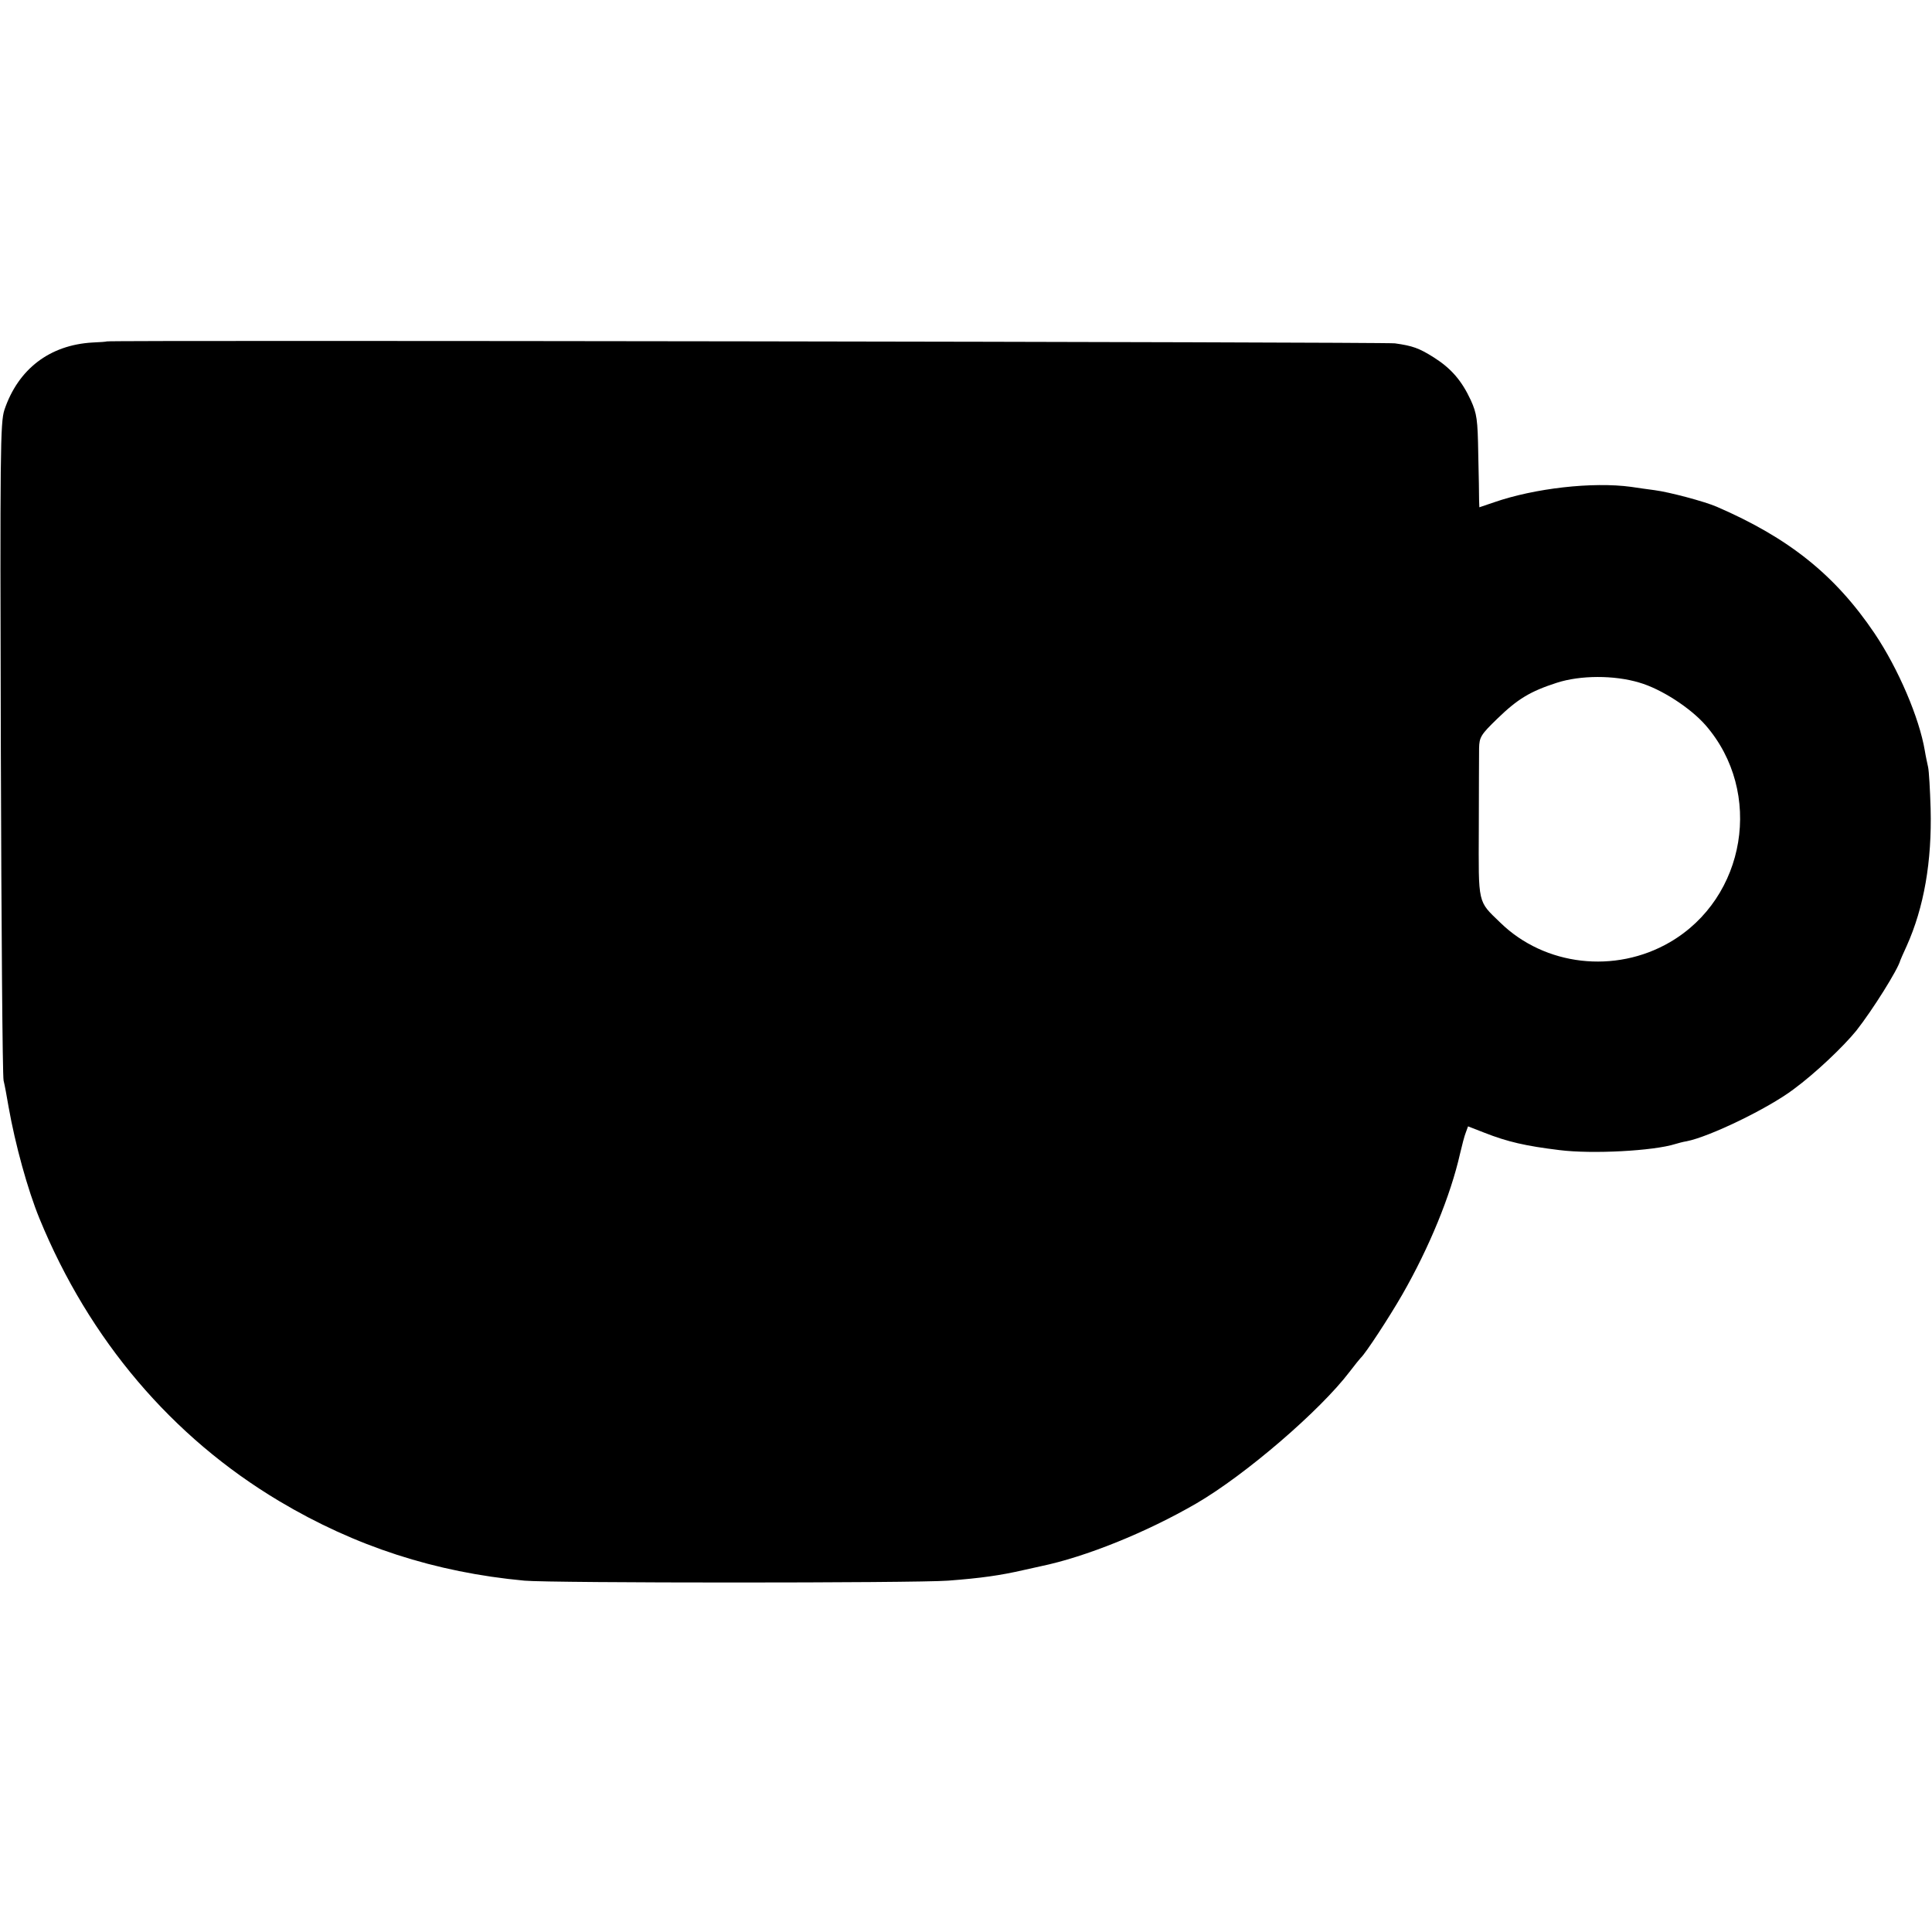
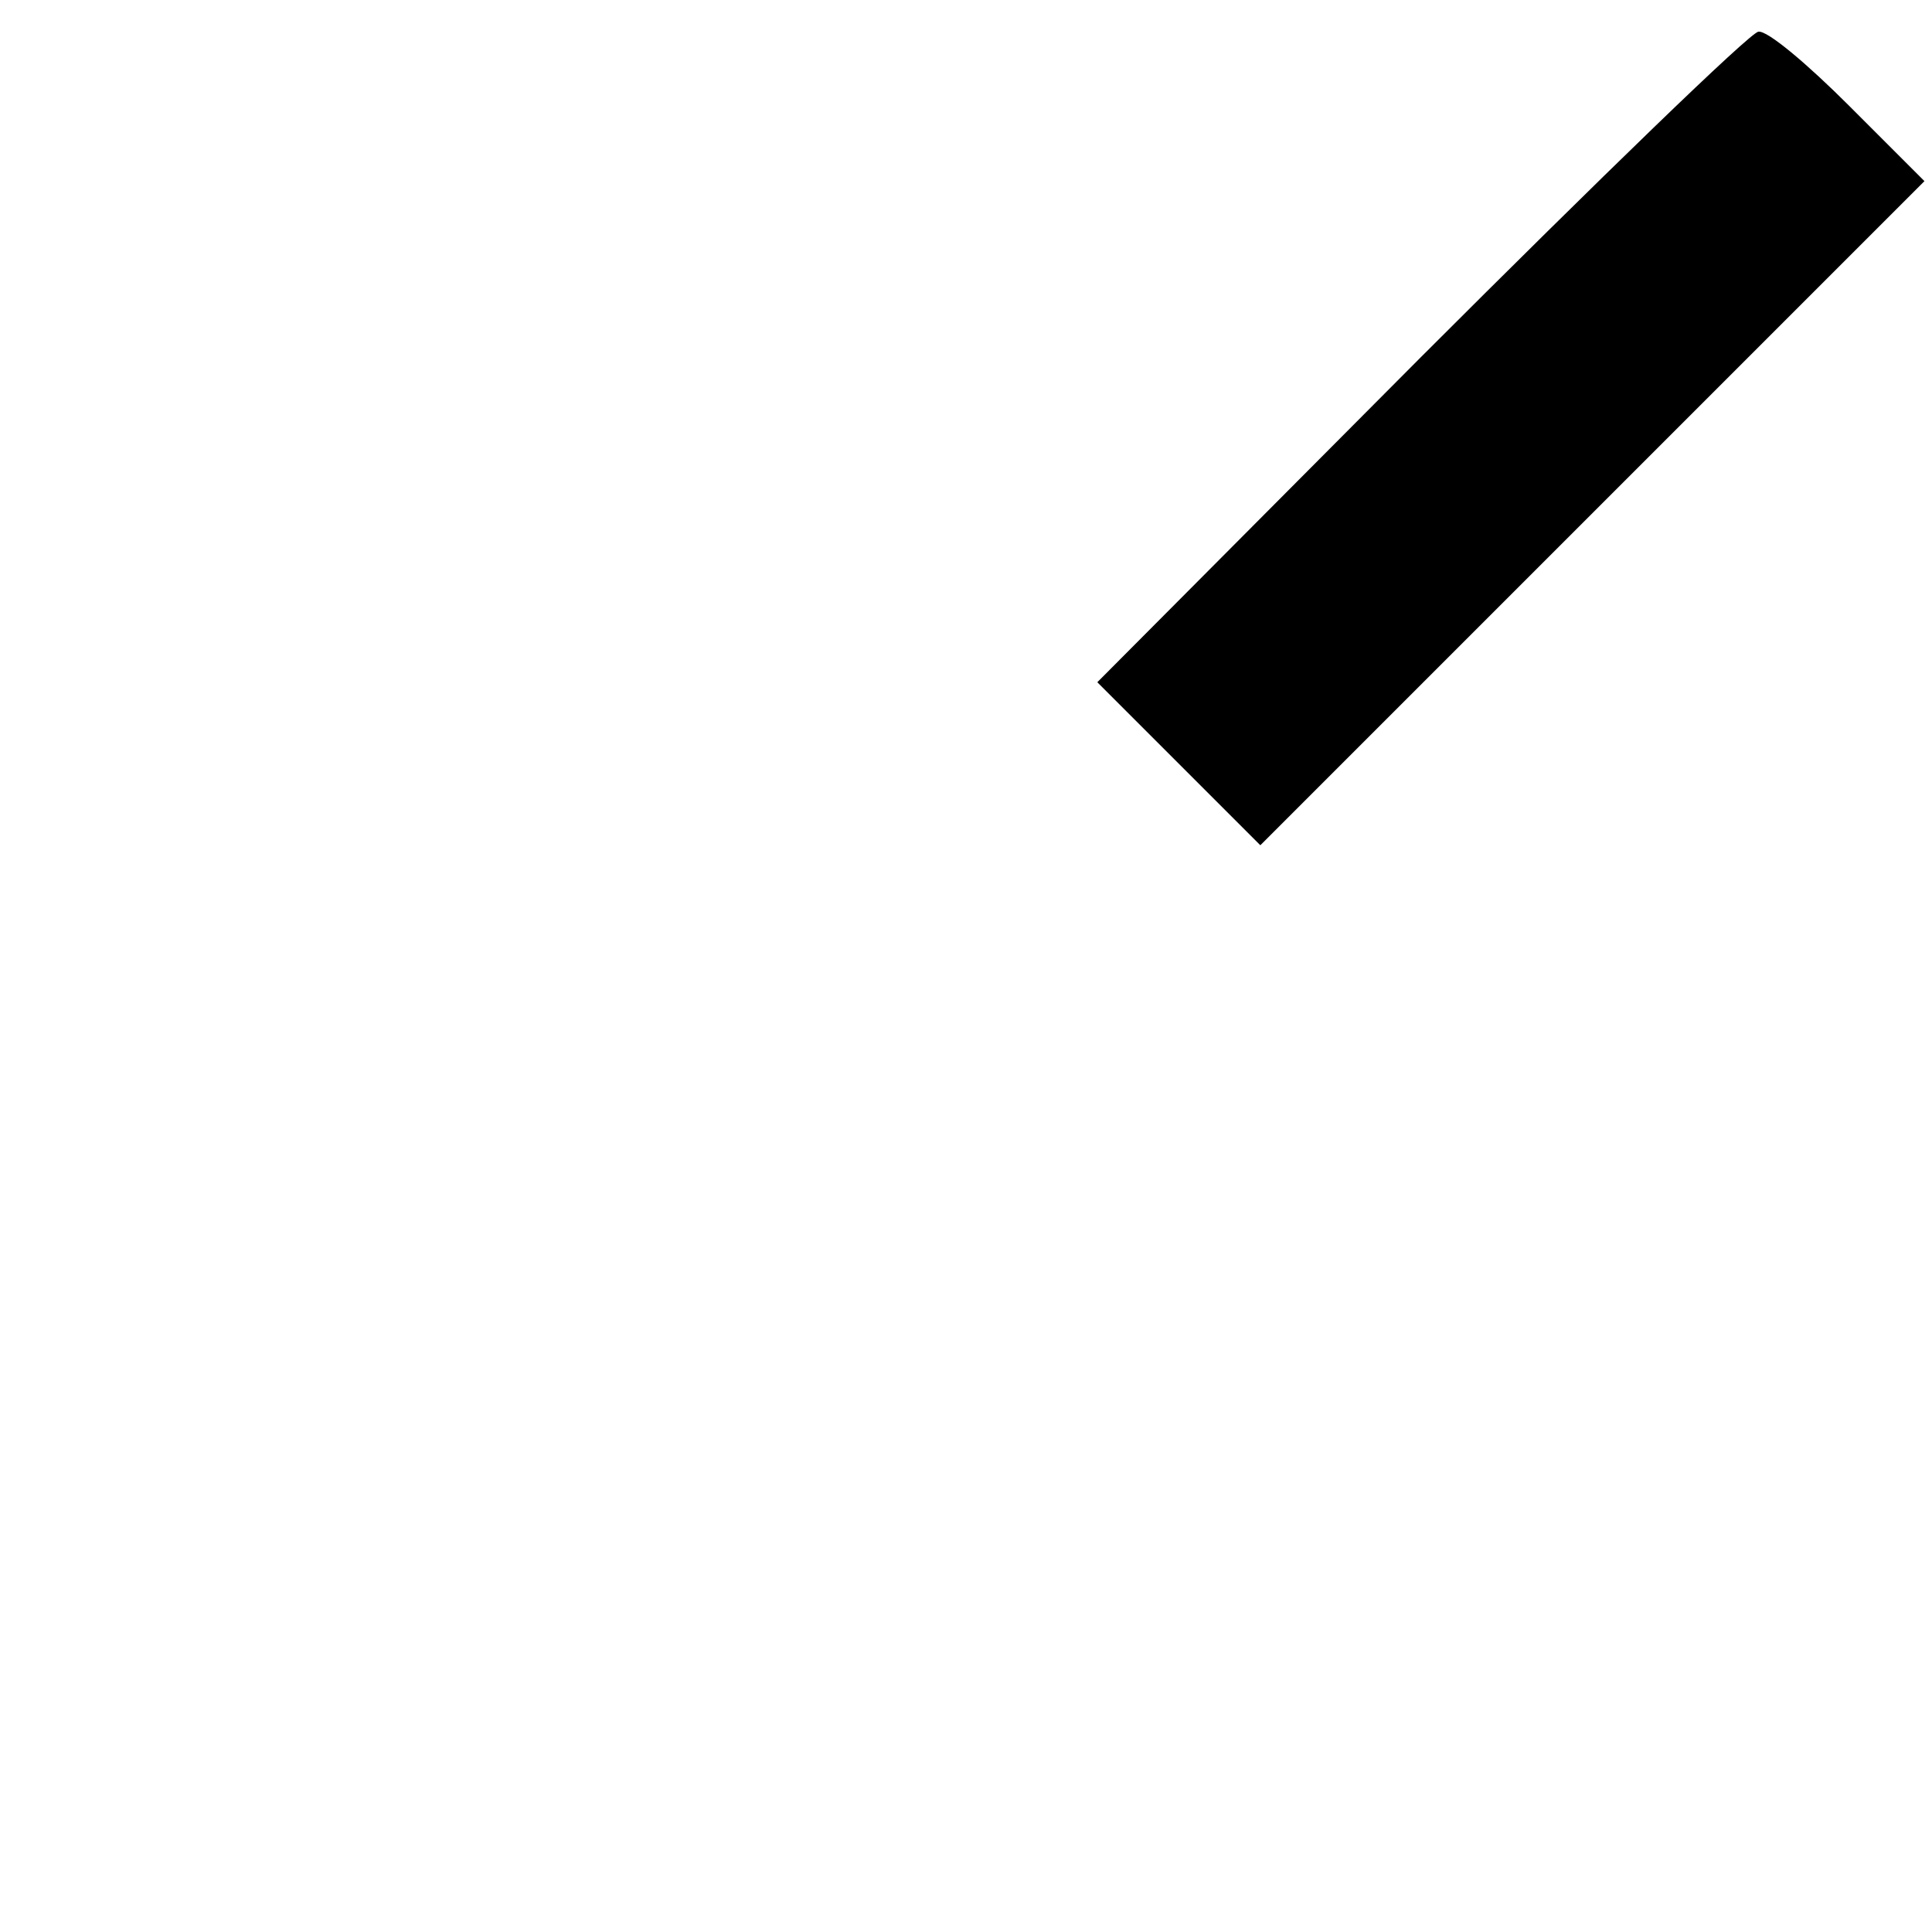
- <svg xmlns="http://www.w3.org/2000/svg" version="1.0" width="700pt" height="700pt" viewBox="0 0 700 700" preserveAspectRatio="xMidYMid meet">
-   <g transform="translate(0,700) scale(0.1,-0.1)" fill="#000000" stroke="none">
-     <path d="M387 5763 c-1 -1 -24 -3 -52 -4 -155 -9 -269 -96 -319 -244 -15 -46 -16 -145 -13 -1225 2 -646 6 -1188 10 -1205 4 -16 12 -59 18 -95 24 -136 69 -300 112 -405 180 -439 480 -792 869 -1024 275 -164 565 -258 888 -288 97 -9 1416 -9 1535 0 119 9 189 19 272 38 27 6 55 12 63 14 164 34 384 123 565 228 177 103 448 336 555 477 19 25 37 47 40 50 17 15 104 148 151 230 97 169 175 359 209 510 7 30 16 65 21 77 l8 22 59 -23 c84 -33 149 -48 272 -63 119 -15 341 -3 420 22 10 3 28 8 41 10 82 16 294 118 387 188 79 58 181 155 228 213 59 75 151 222 159 254 1 3 11 26 23 52 63 140 92 307 87 498 -2 69 -6 136 -9 150 -3 14 -9 41 -12 60 -20 119 -96 297 -182 425 -143 212 -311 346 -572 459 -44 19 -171 53 -225 60 -22 3 -60 8 -85 12 -140 19 -350 -5 -497 -56 l-53 -18 -1 26 c0 15 -1 90 -3 167 -2 126 -5 146 -27 195 -33 71 -71 115 -134 155 -54 34 -77 42 -141 51 -35 5 -4663 12 -4667 7z m5552 -1236 c80 -23 186 -92 241 -155 210 -242 147 -625 -130 -786 -198 -115 -453 -86 -614 71 -83 80 -79 64 -78 341 0 136 1 267 1 291 1 40 6 49 66 107 73 71 119 99 215 130 86 28 209 28 299 1z" />
+ <svg xmlns="http://www.w3.org/2000/svg" version="1.0" width="128pt" height="128pt" viewBox="0 0 128 128" preserveAspectRatio="xMidYMid meet">
+   <g transform="translate(0,128) scale(0.1,-0.1)" fill="#000000" stroke="none">
+     <path d="M941 1043 l-214 -215 54 -54 54 -54 220 220 220 220 -50 50 c-27 27 -54 50 -60 49 -5 0 -106 -98 -224 -216z" />
  </g>
</svg>
